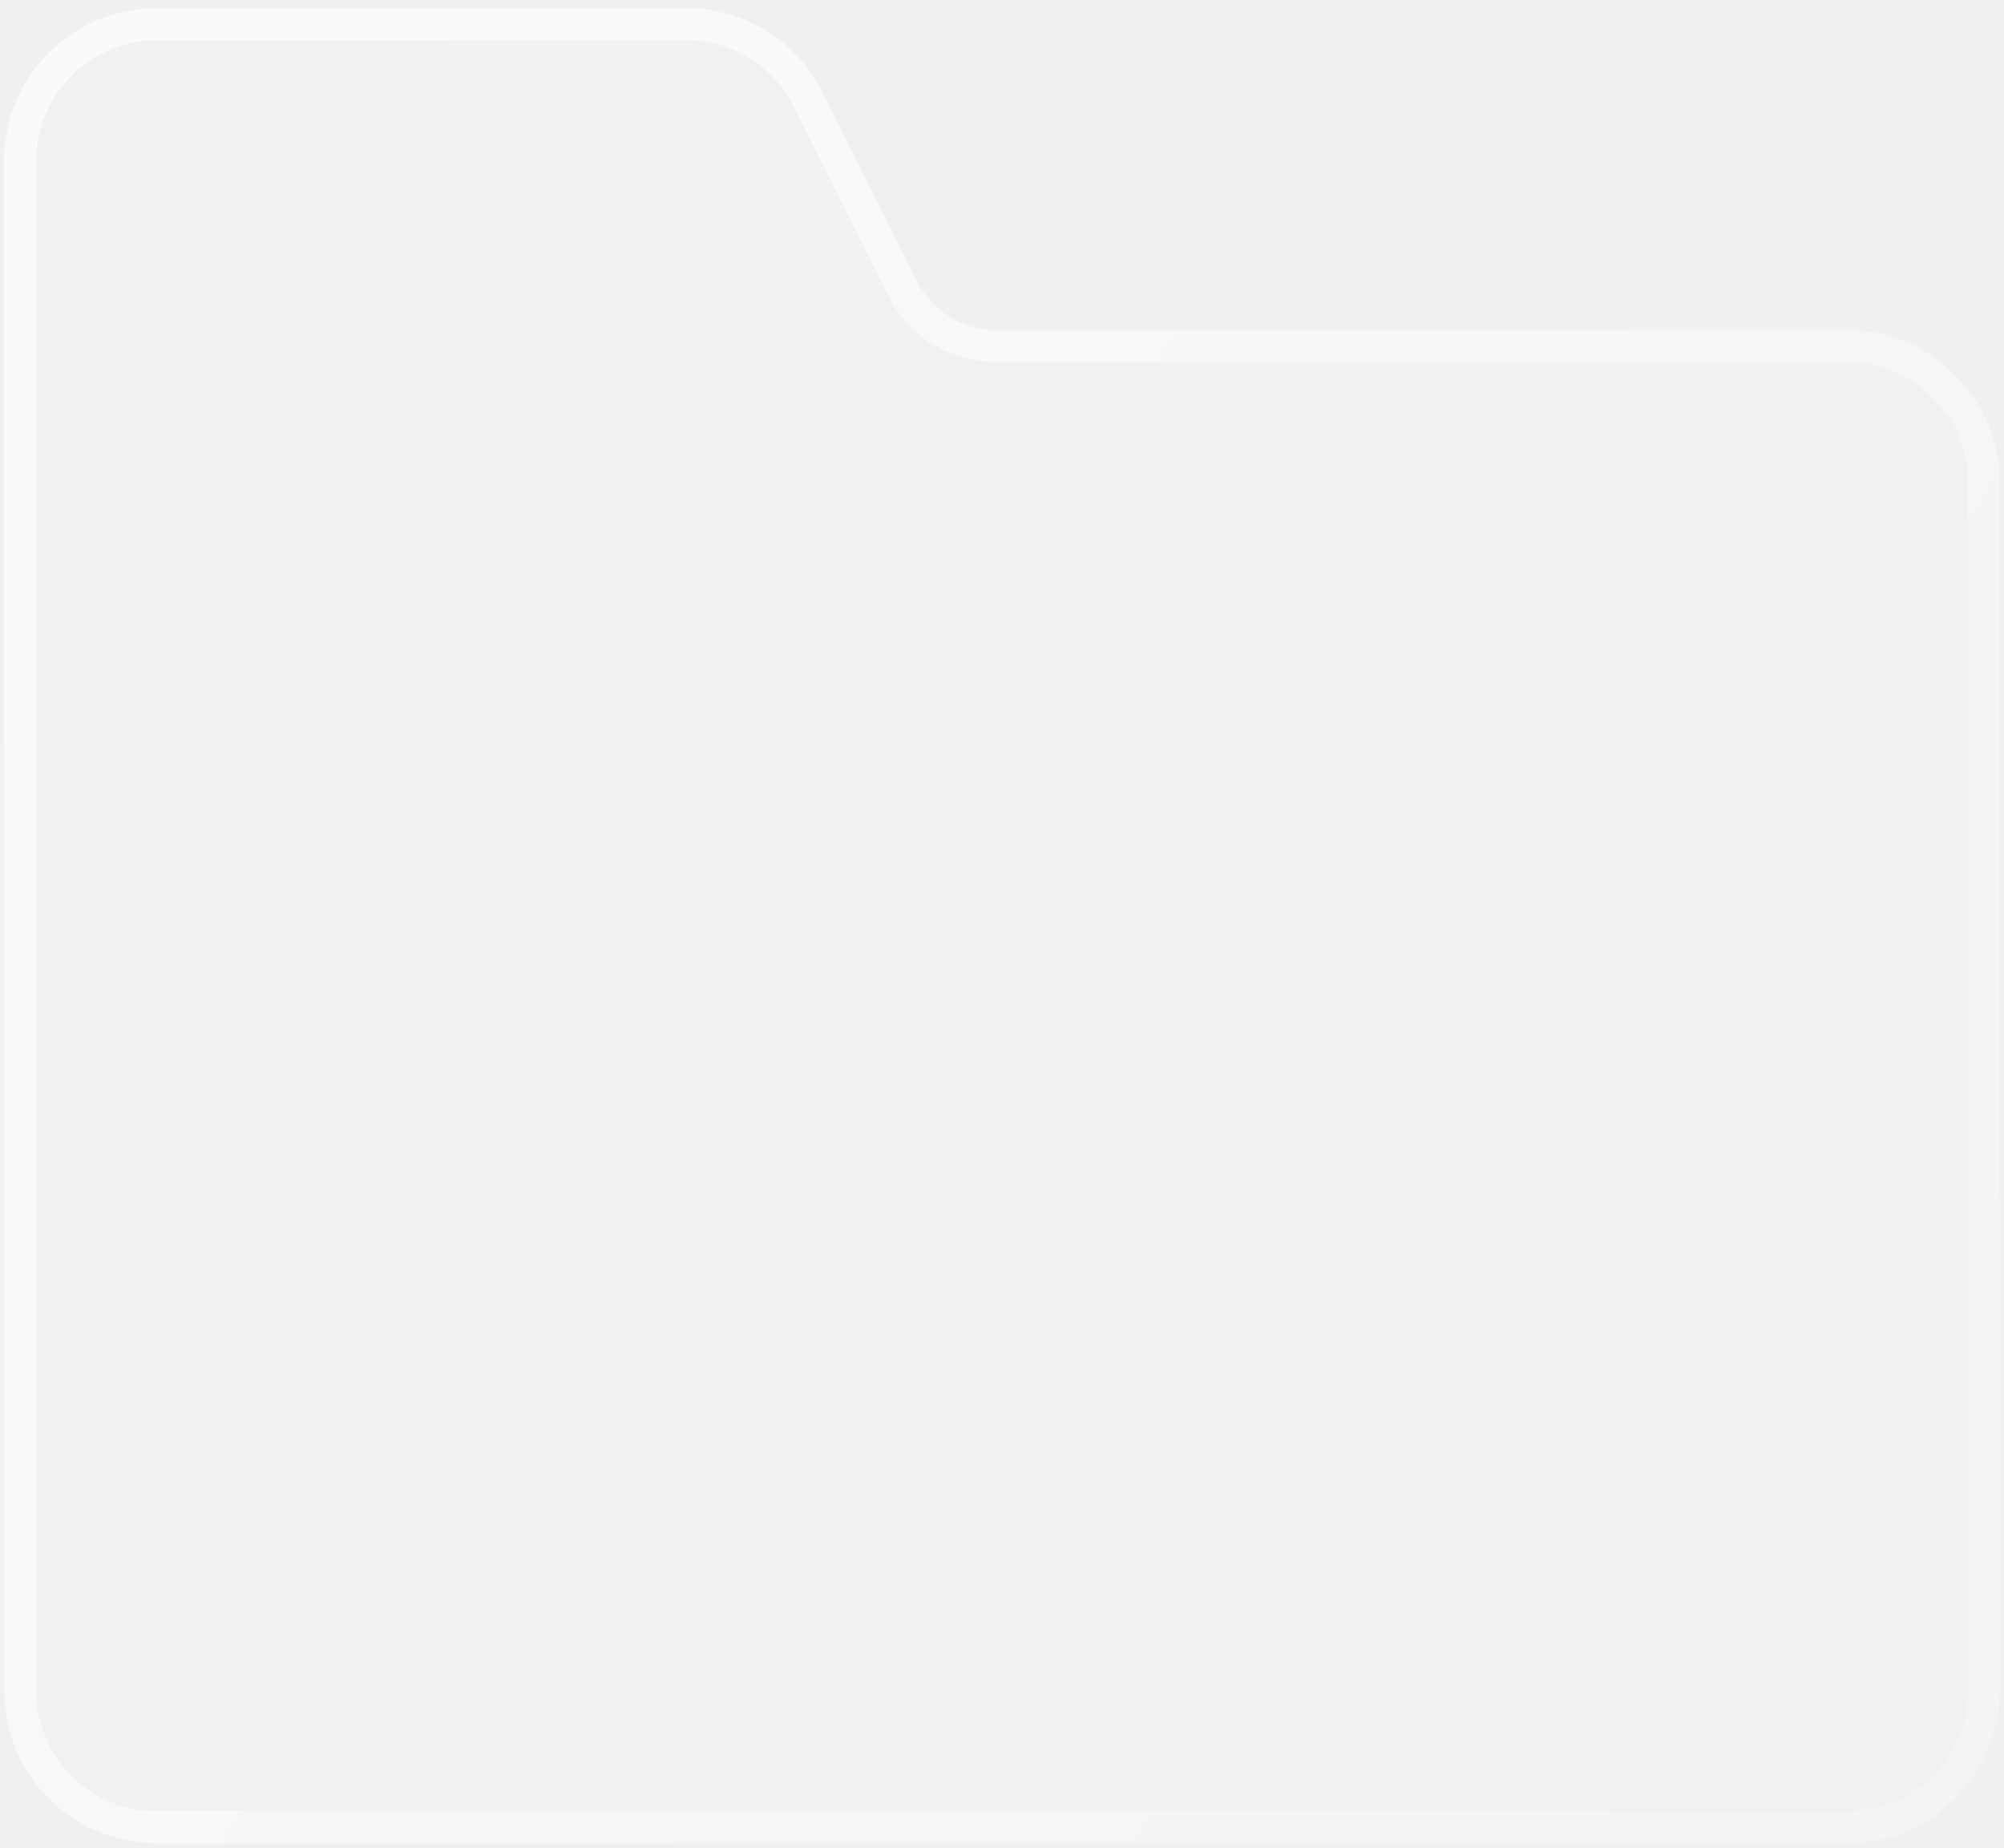
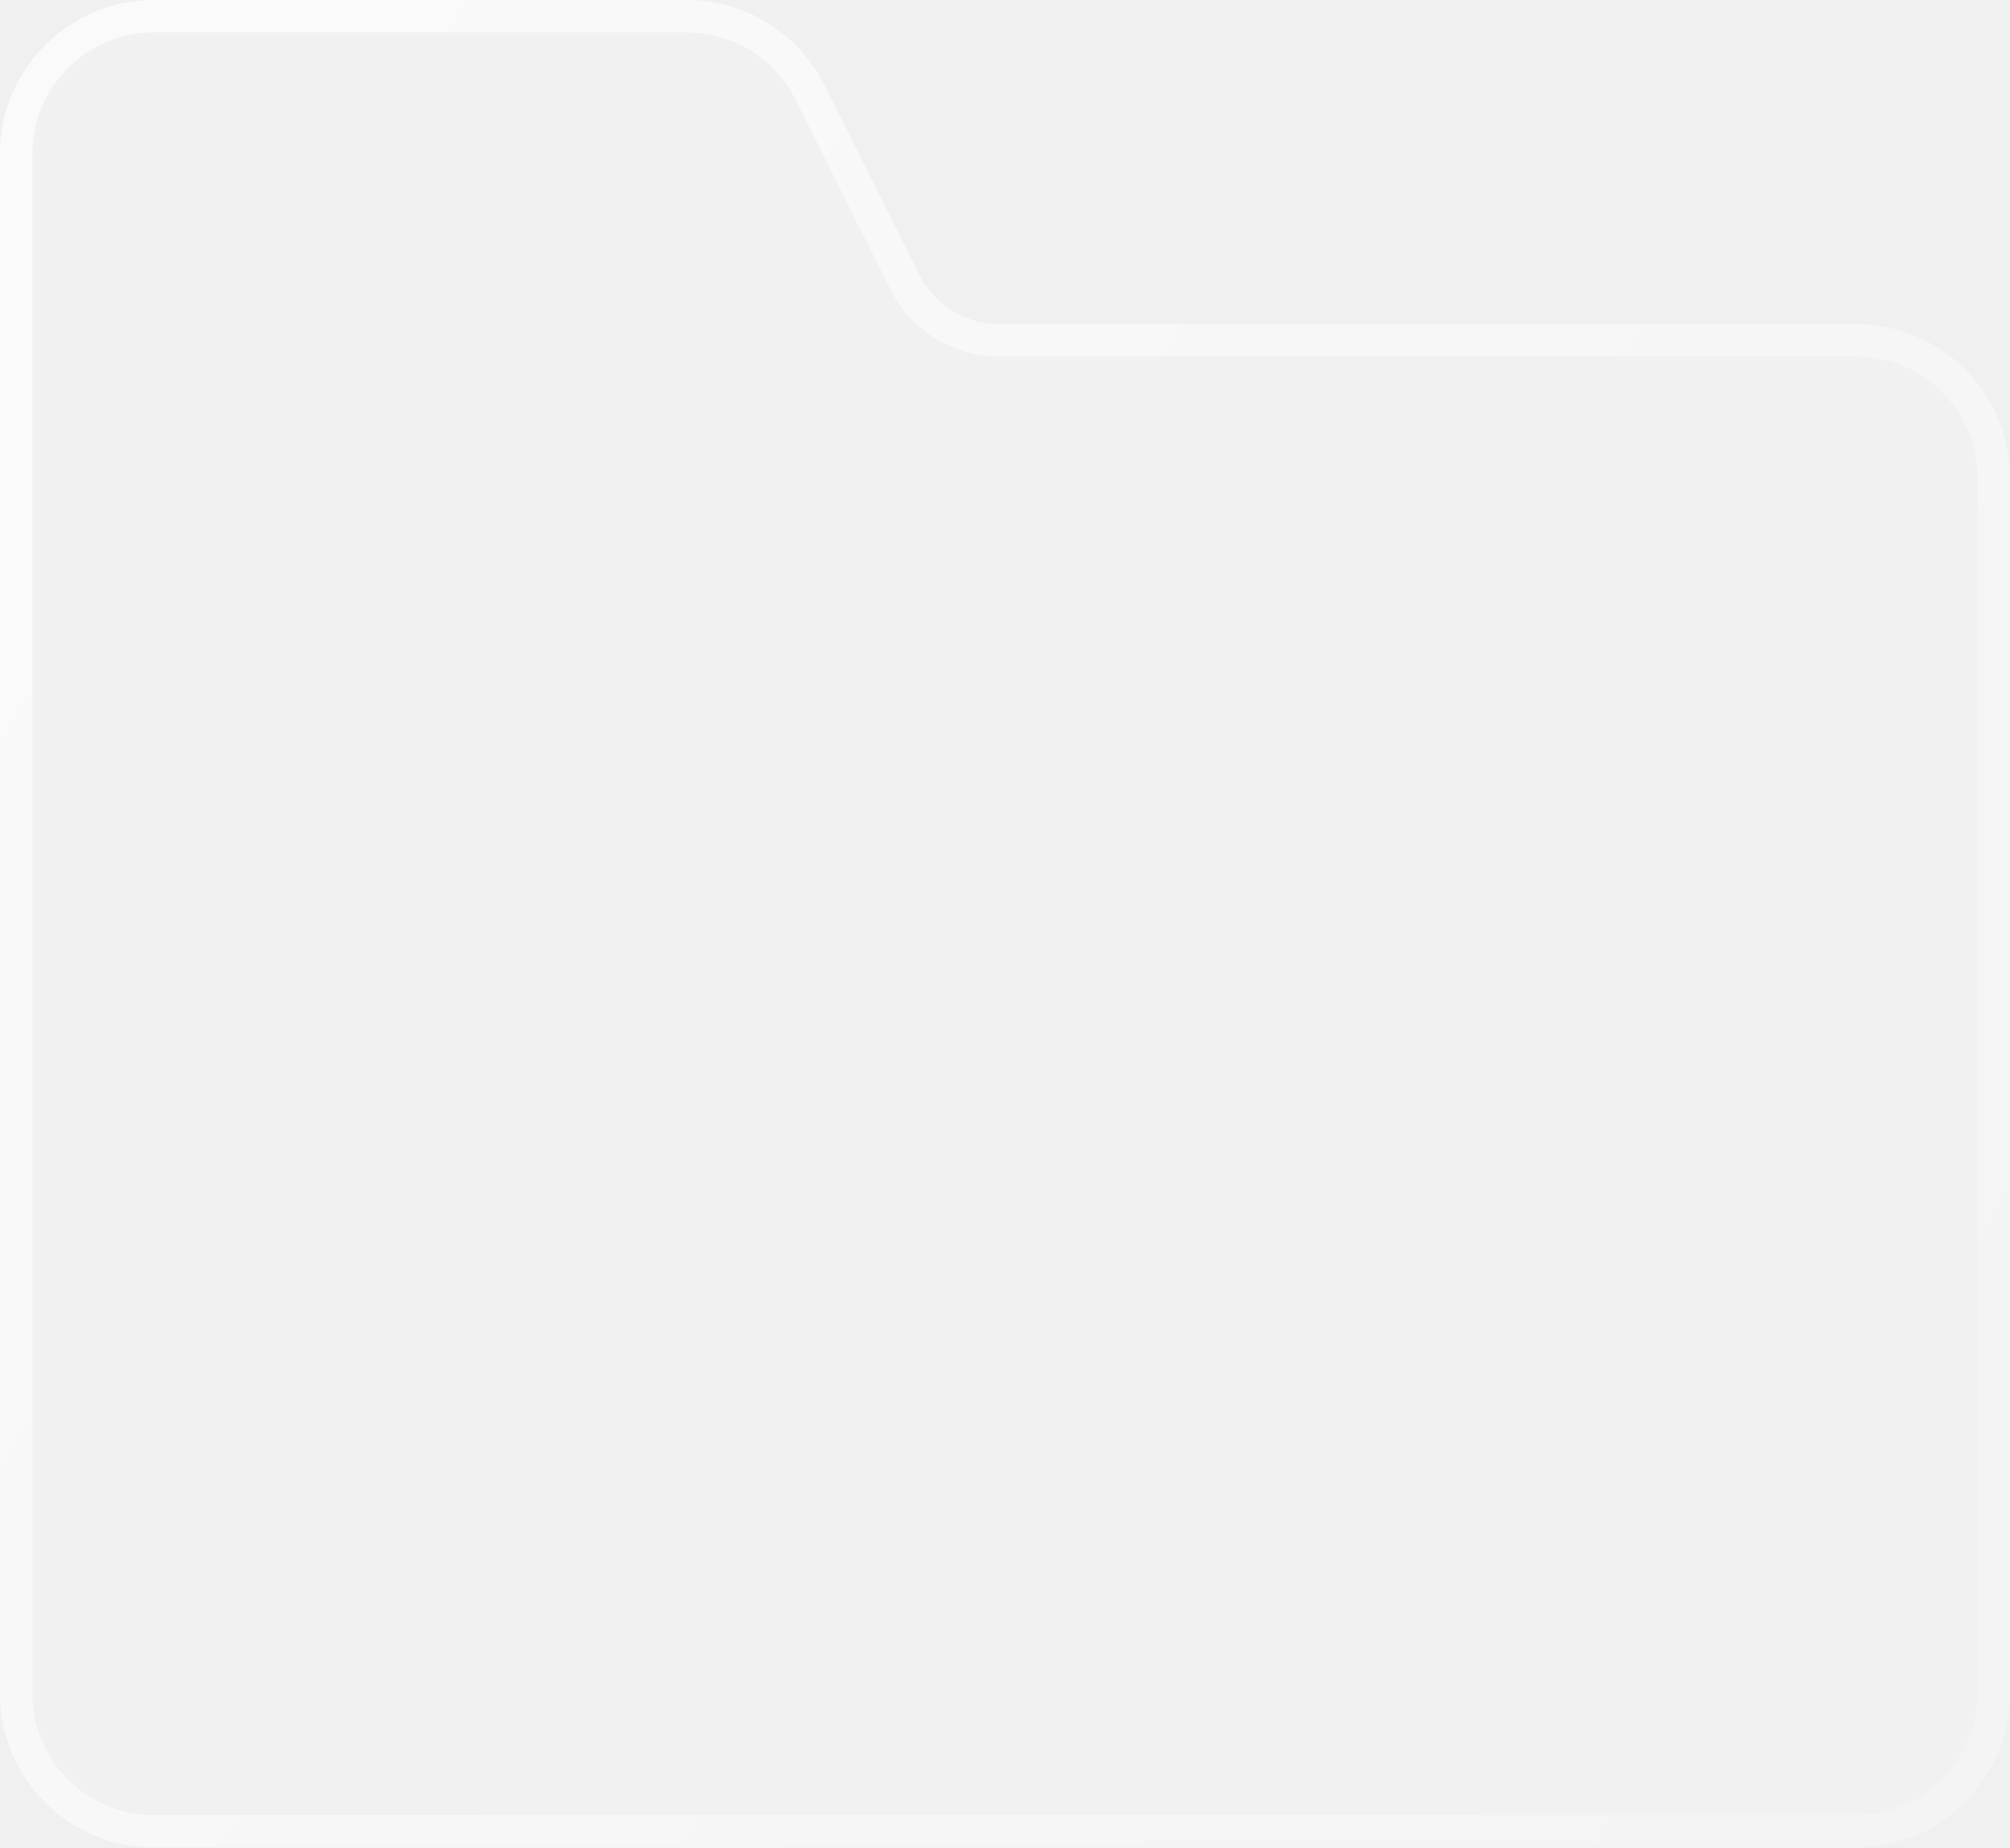
- <svg xmlns="http://www.w3.org/2000/svg" width="166" height="153" viewBox="0 0 166 153" fill="none">
-   <path d="M3 140V13.334C3 7.811 7.477 3.333 13 3.333H56.82C60.607 3.333 64.07 5.474 65.764 8.861L73.569 24.472C75.263 27.86 78.726 30 82.514 30H153C158.523 30 163 34.477 163 40V140C163 145.523 158.523 150 153 150H13C7.477 150 3 145.523 3 140Z" fill="white" fill-opacity="0.04" />
-   <path d="M1.667 13.334V140C1.667 146.259 6.741 151.333 13 151.333H153C159.259 151.333 164.333 146.259 164.333 140V40C164.333 33.741 159.259 28.667 153 28.667H82.514C79.231 28.667 76.23 26.812 74.762 23.876L66.957 8.265C65.037 4.426 61.112 2 56.82 2H13C6.741 2 1.667 7.074 1.667 13.334Z" stroke="url(#paint0_linear_357_121)" stroke-opacity="0.8" stroke-width="2.667" />
+ <svg xmlns="http://www.w3.org/2000/svg" width="62" height="57" viewBox="0 0 62 57" fill="none">
+   <path d="M1 52.25V4.75C1 2.679 2.679 1 4.75 1H21.182C22.603 1 23.901 1.803 24.537 3.073L27.463 8.927C28.099 10.197 29.397 11 30.818 11H57.25C59.321 11 61 12.679 61 14.75V52.25C61 54.321 59.321 56 57.25 56H4.75C2.679 56 1 54.321 1 52.25Z" fill="white" fill-opacity="0.04" />
+   <path d="M0.5 4.75V52.25C0.5 54.597 2.403 56.5 4.75 56.5H57.25C59.597 56.5 61.5 54.597 61.5 52.25V14.75C61.5 12.403 59.597 10.5 57.25 10.5H30.818C29.587 10.5 28.461 9.804 27.911 8.703L24.984 2.849C24.264 1.41 22.792 0.5 21.182 0.5H4.75C2.403 0.5 0.5 2.403 0.5 4.75Z" stroke="url(#paint0_linear_269_151)" stroke-opacity="0.8" />
  <defs>
-     <linearGradient id="paint0_linear_357_121" x1="-57" y1="3.333" x2="266.318" y2="207.625" gradientUnits="userSpaceOnUse">
+     <linearGradient id="paint0_linear_269_151" x1="-21.5" y1="1" x2="99.744" y2="77.609" gradientUnits="userSpaceOnUse">
      <stop stop-color="white" />
      <stop offset="1" stop-color="white" stop-opacity="0" />
    </linearGradient>
  </defs>
</svg>
